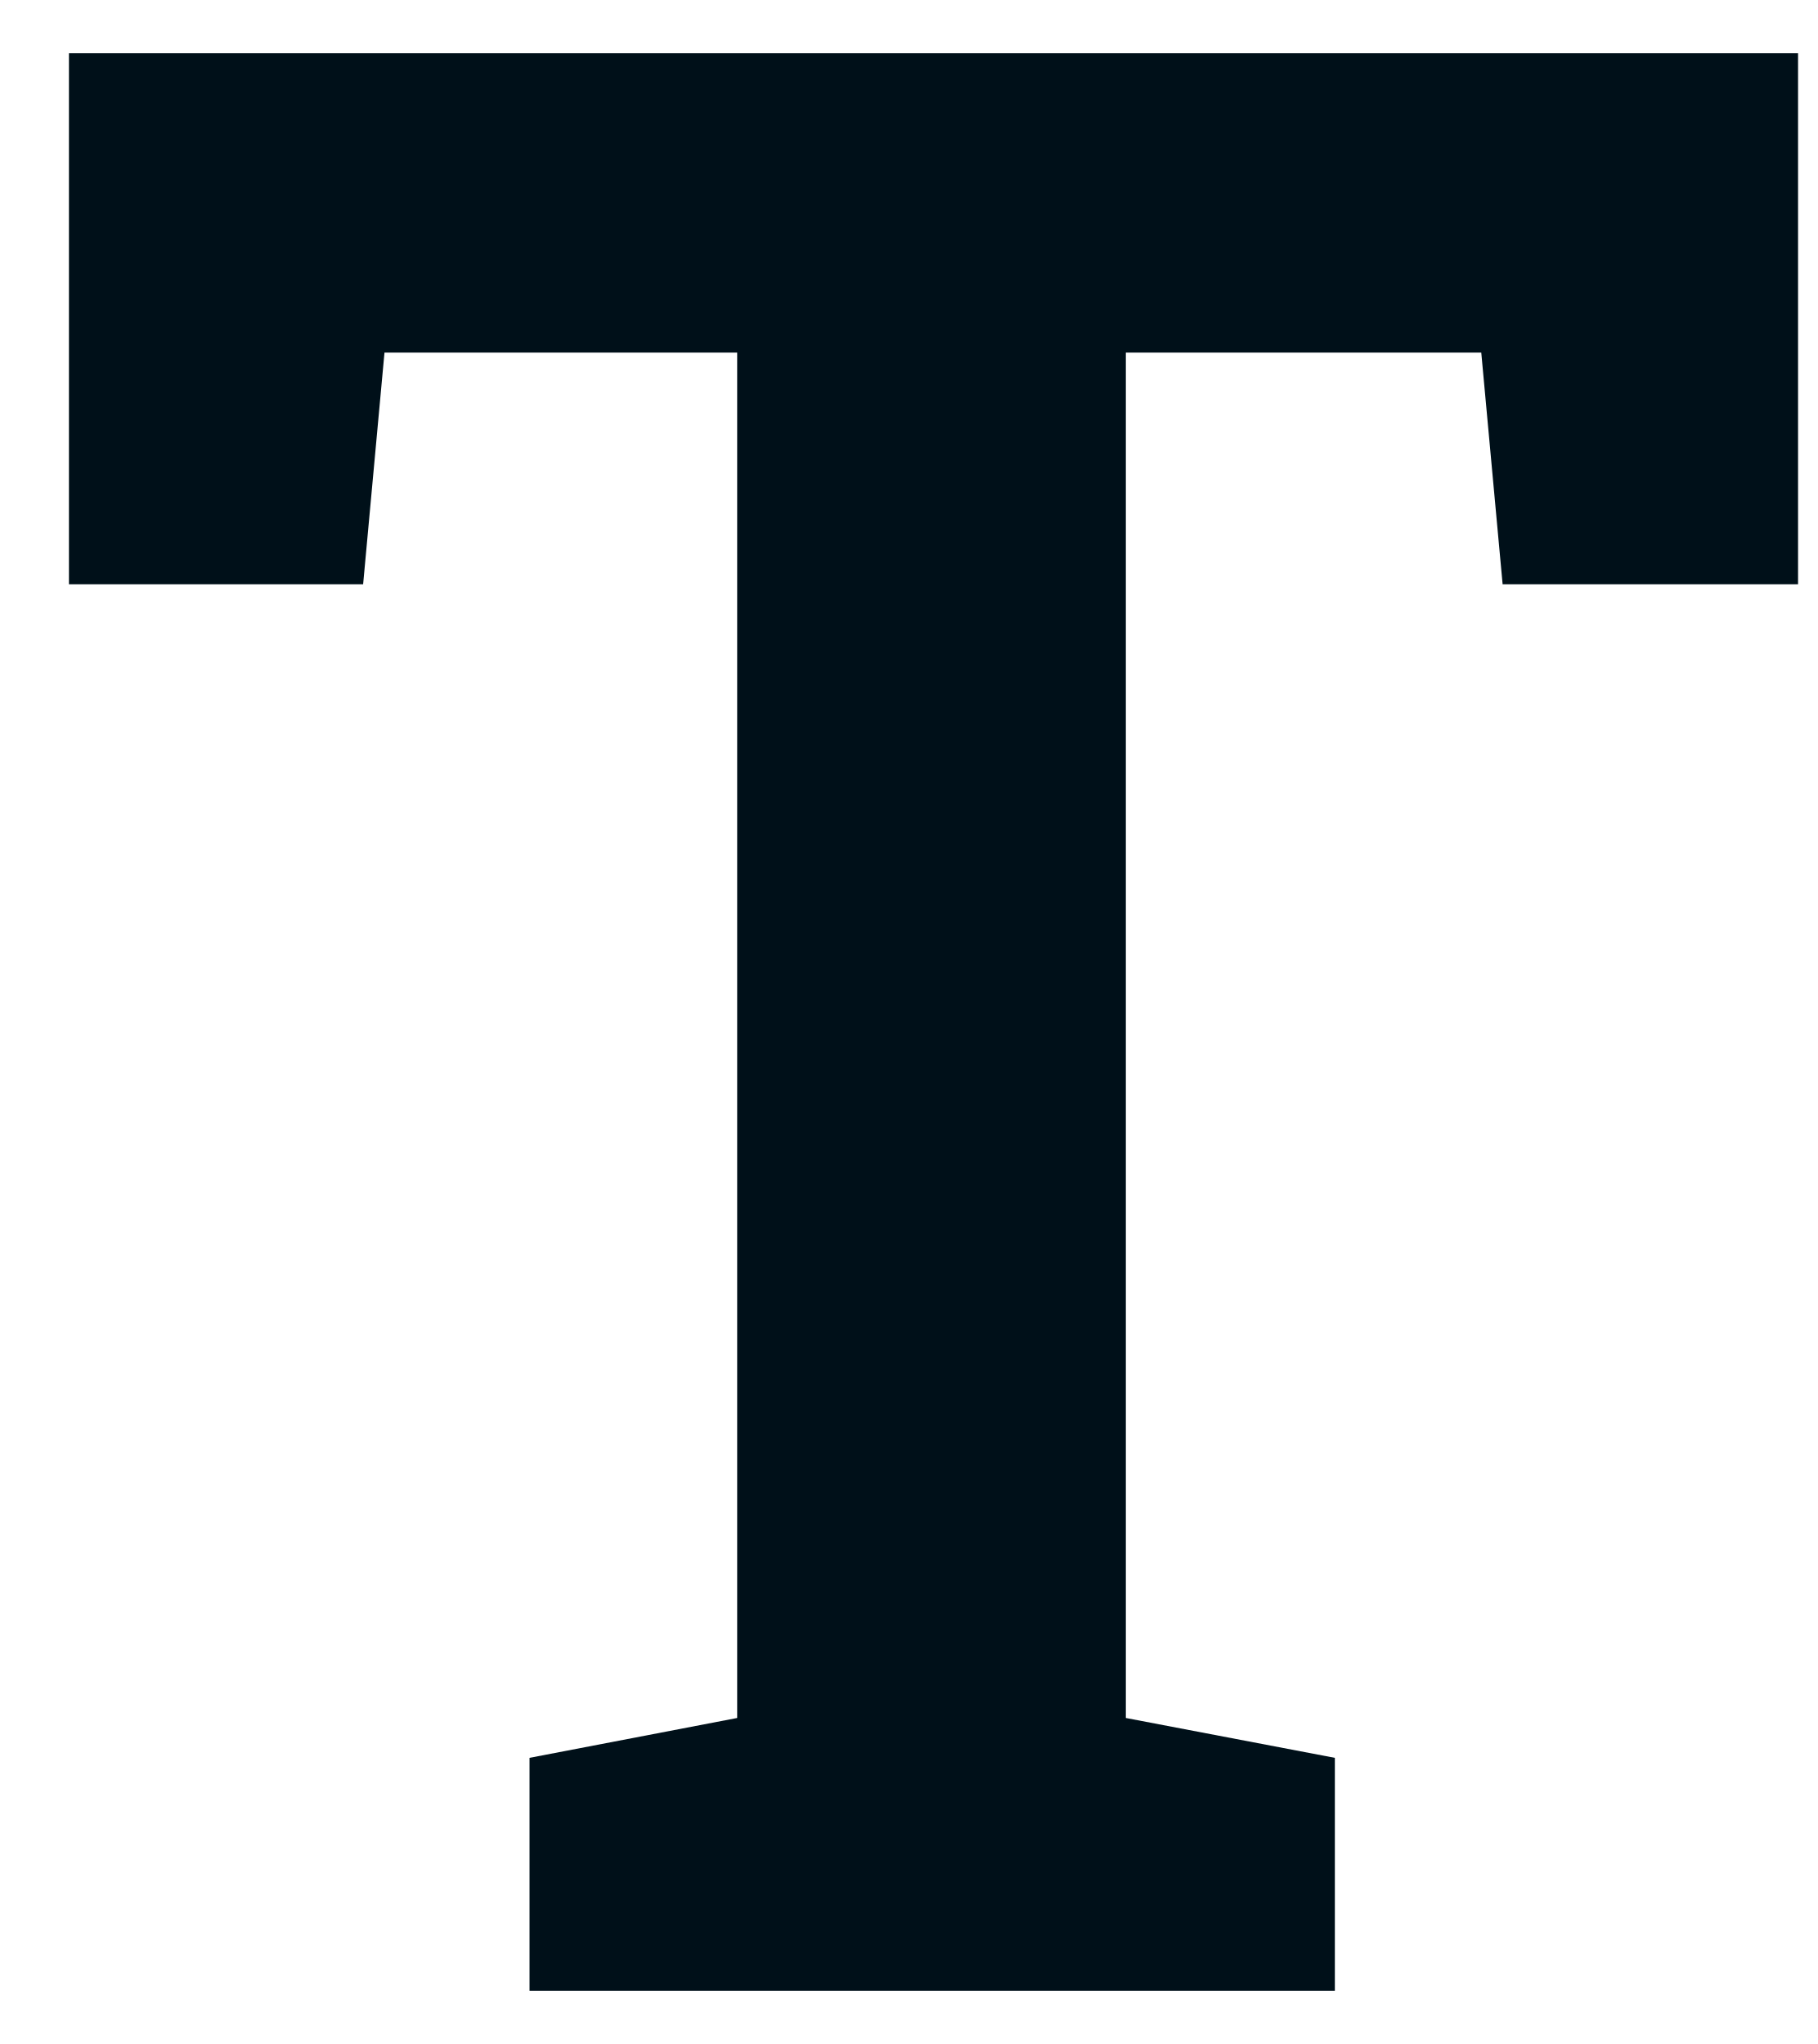
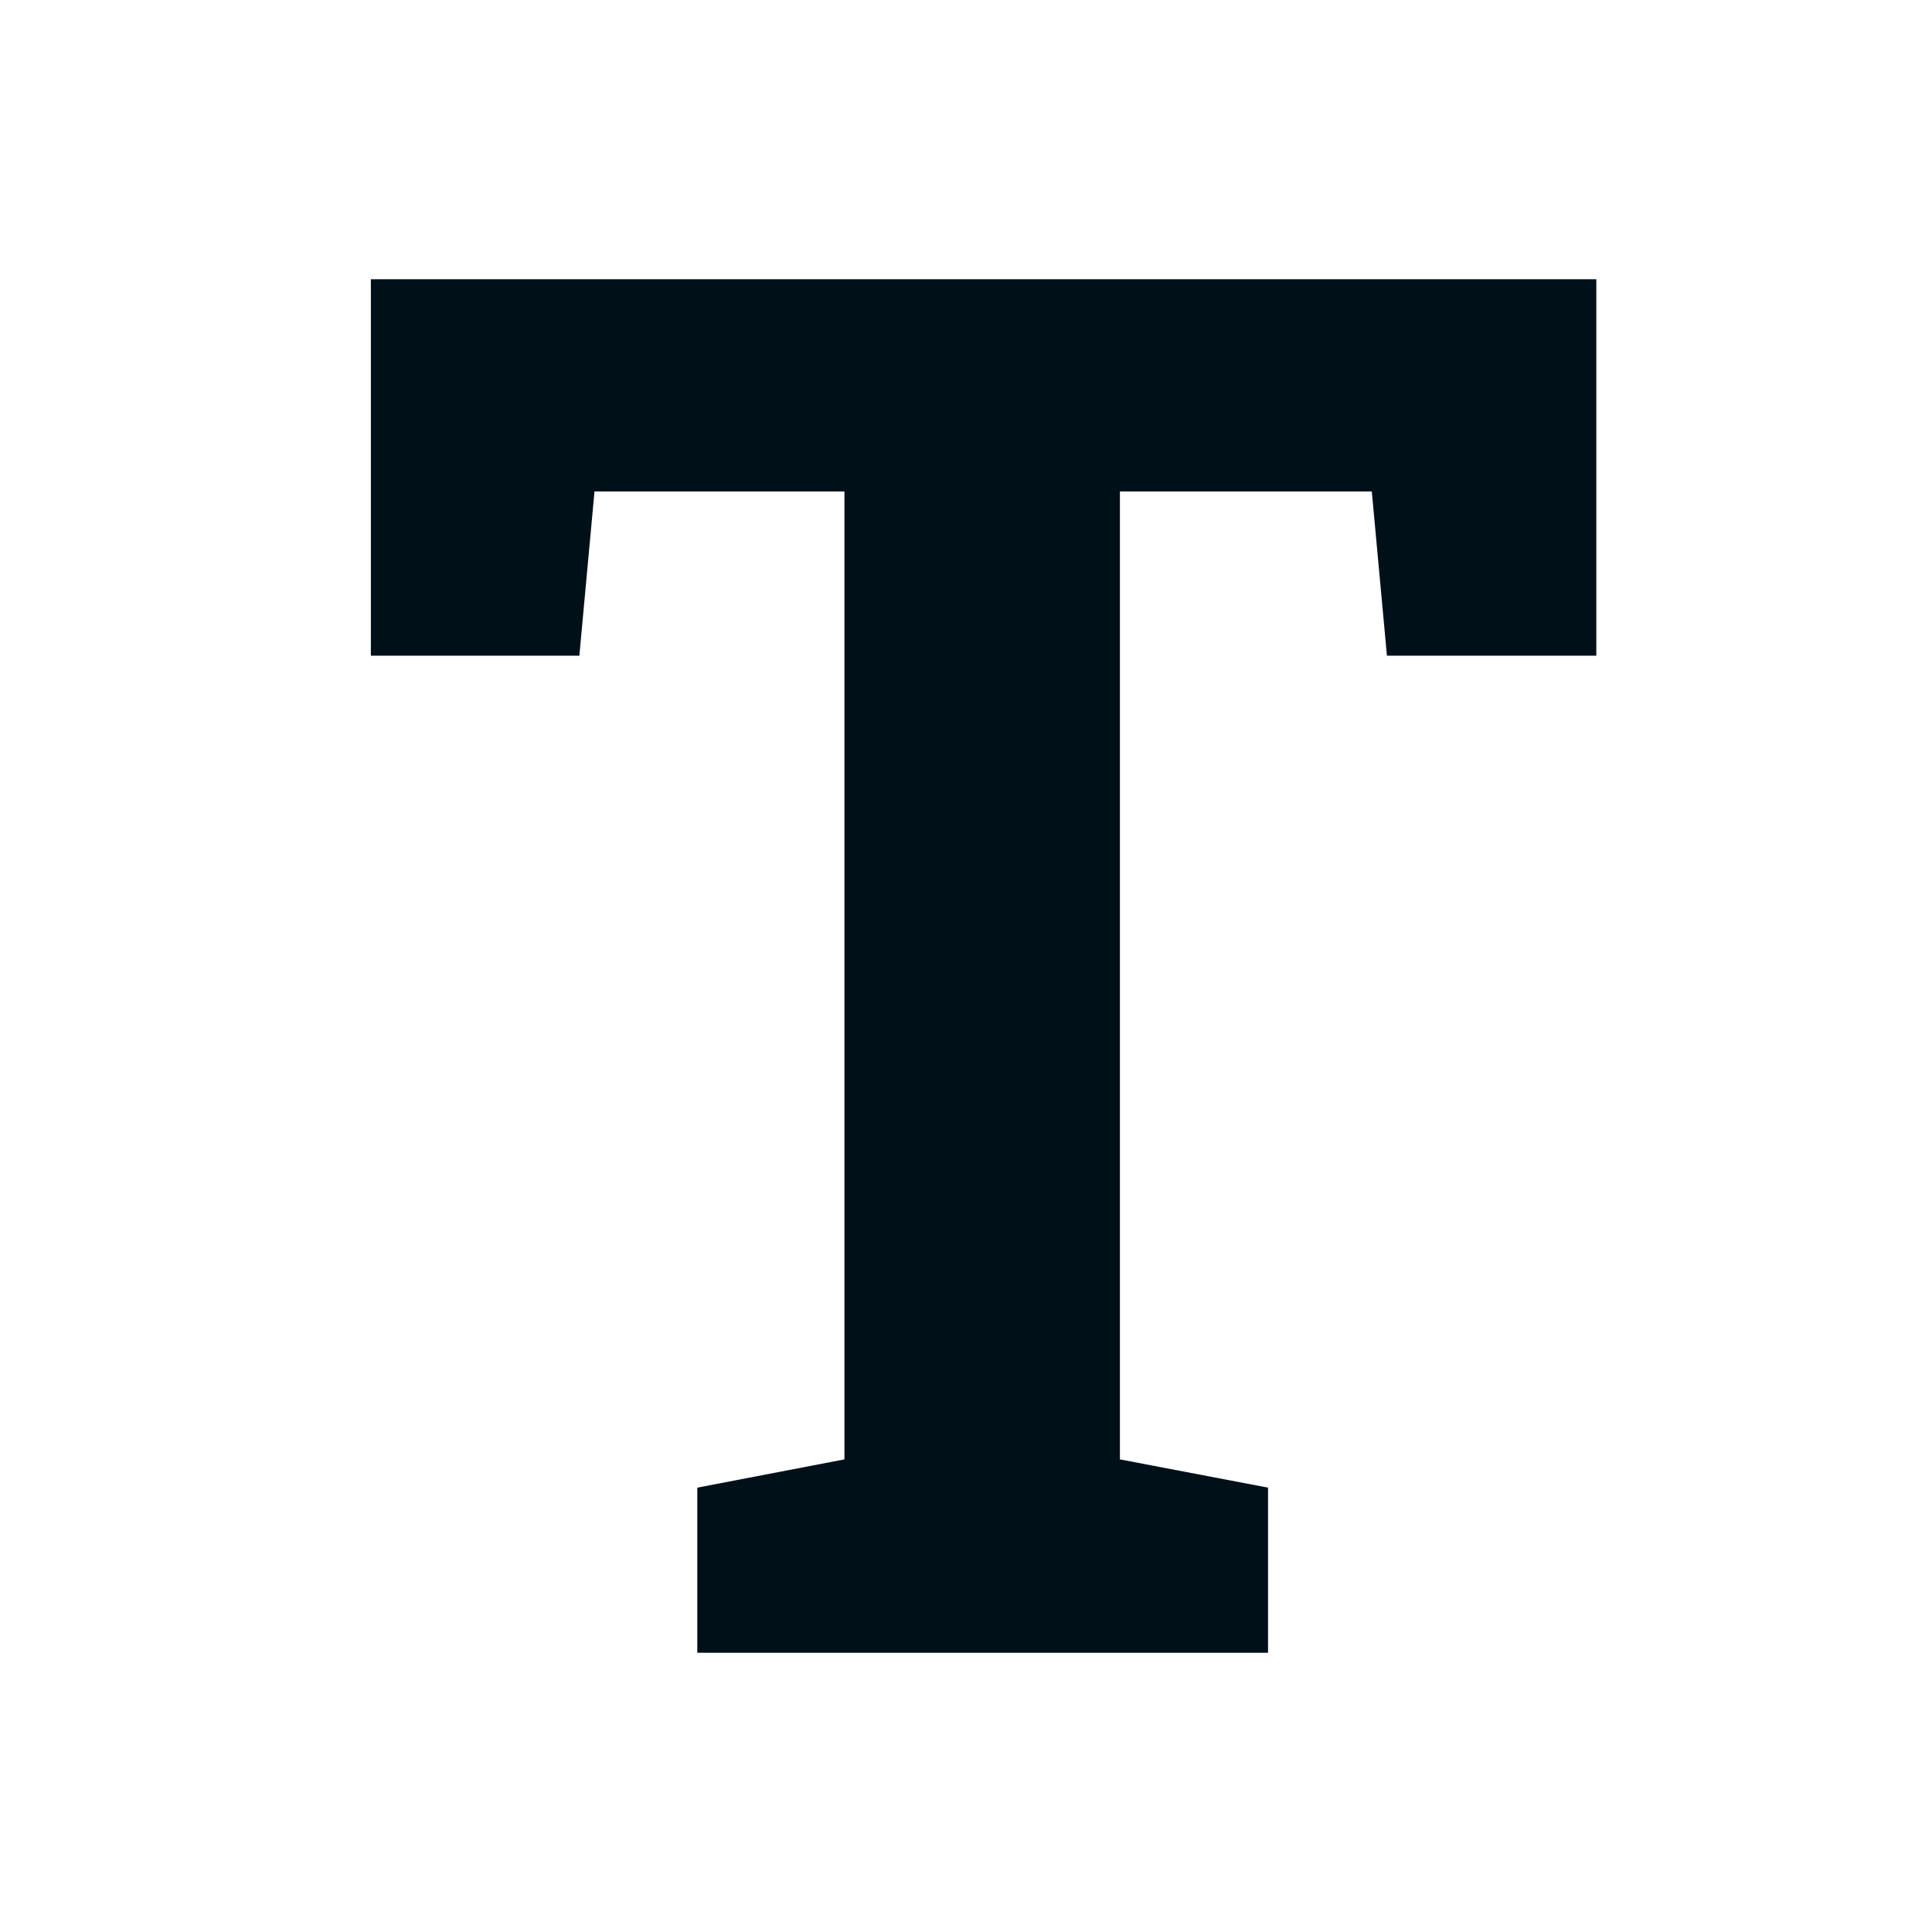
- <svg xmlns="http://www.w3.org/2000/svg" width="16" height="18" viewBox="0 0 16 18" fill="none">
+ <svg xmlns="http://www.w3.org/2000/svg" width="24" height="24" viewBox="-4 -3 24 24" fill="none">
  <path d="M4.662 17.531V15.48L6.49 15.129V3.105H3.385L3.197 5.145H0.607V0.469H15.83V5.145H13.229L13.041 3.105H9.912V15.129L11.752 15.48V17.531H4.662Z" fill="#001019" />
</svg>
